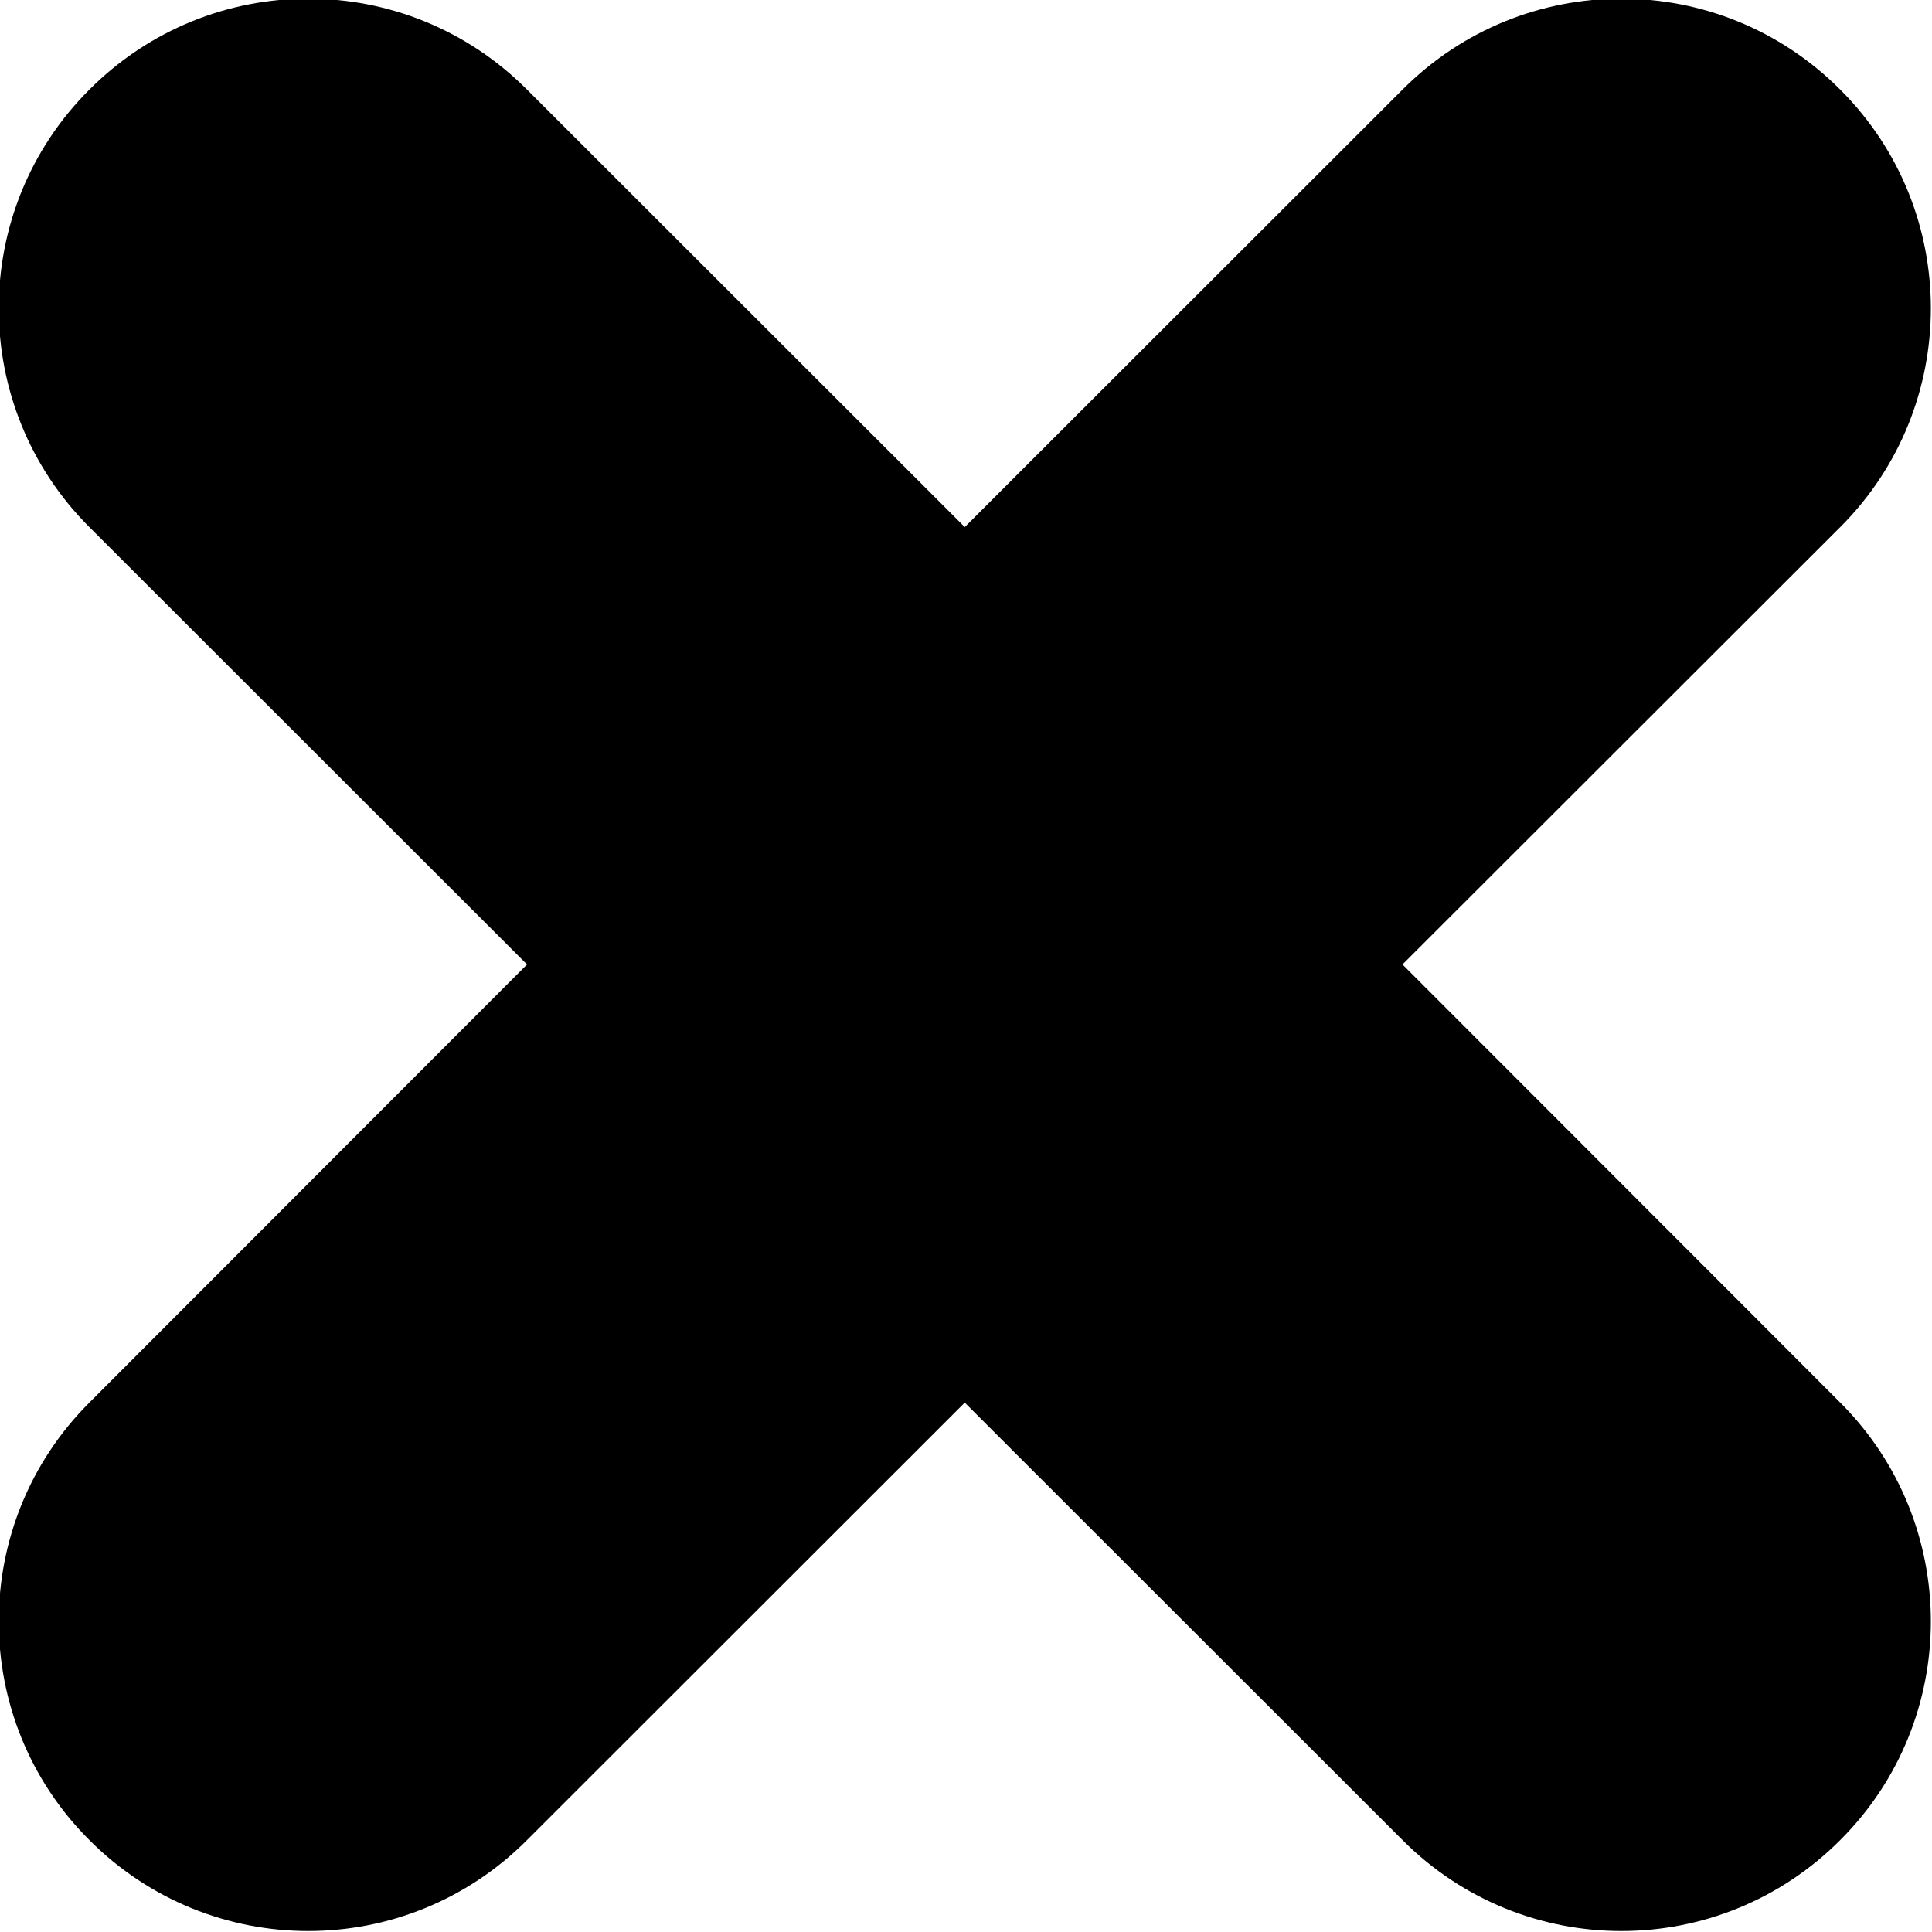
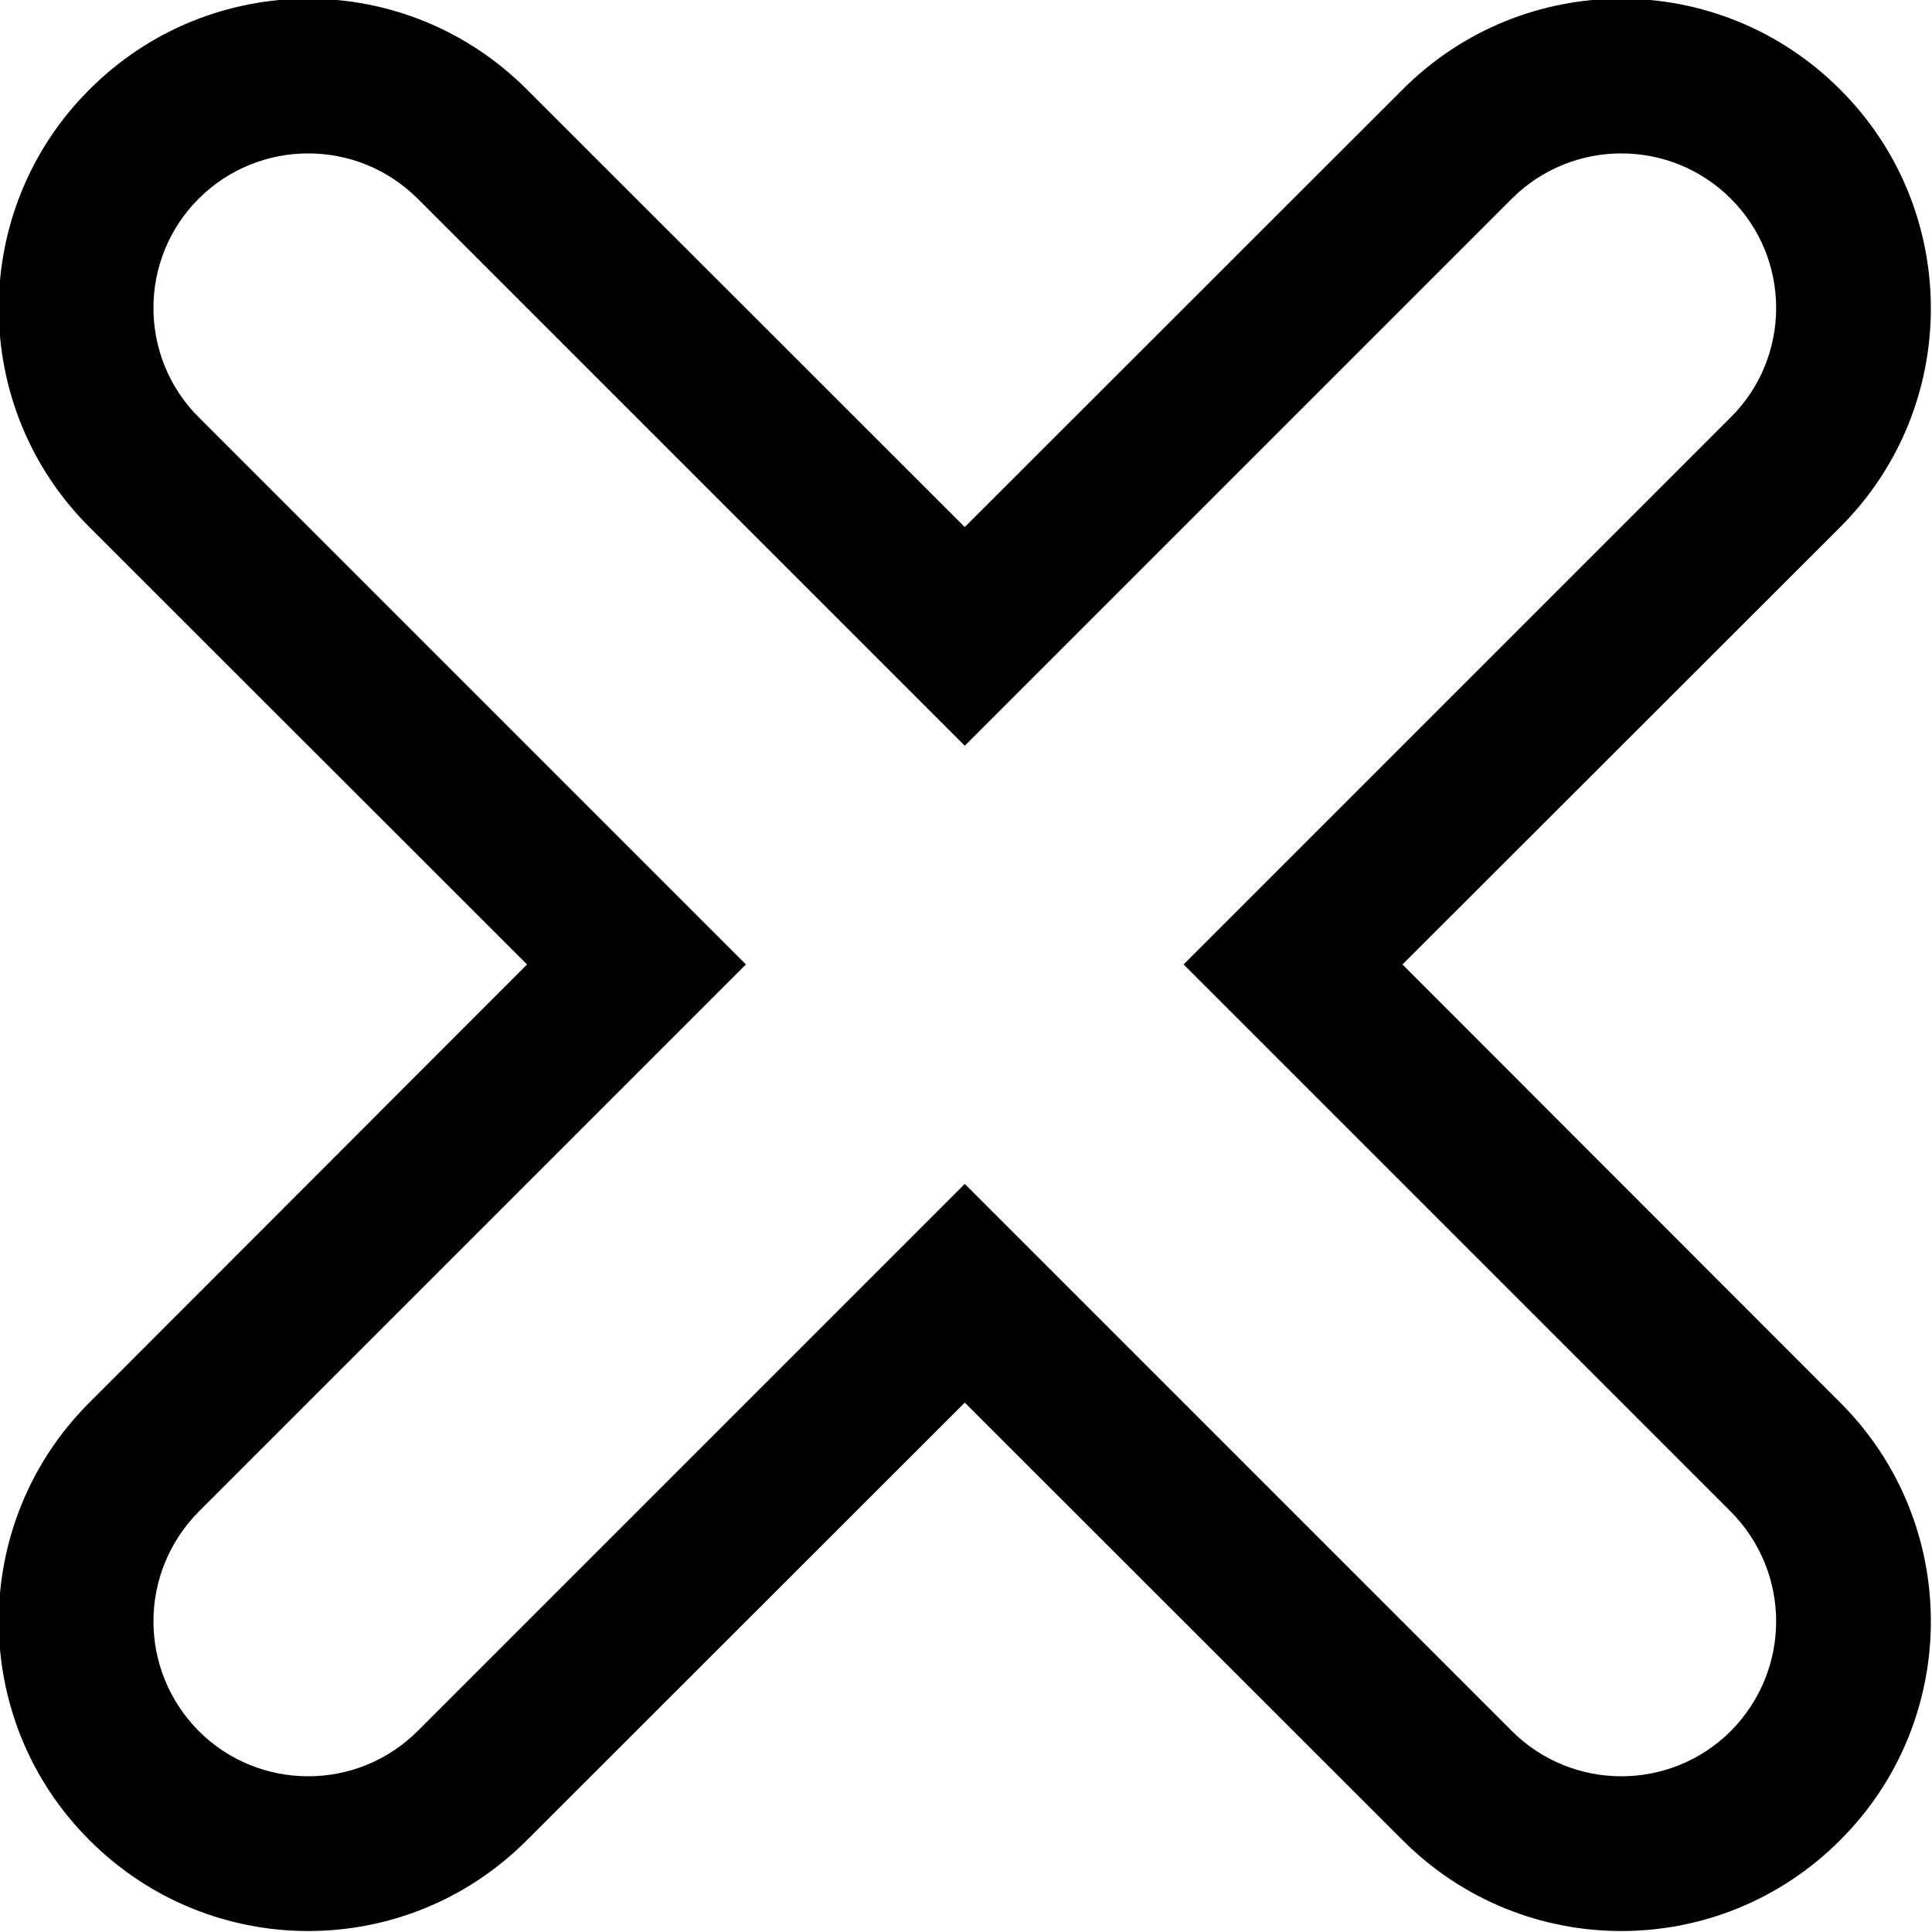
<svg xmlns="http://www.w3.org/2000/svg" width="800px" height="800px" viewBox="0 0 25 25" version="1.1">
  <defs>

</defs>
  <g id="Page-1" stroke="none" stroke-width="1" fill="none" fill-rule="evenodd">
-     <g id="Icon-Set-Filled" transform="translate(-469, -1041)" fill="#000000">
-       <path d="M487.148,1053.48 L492.813,1047.82 C494.376,1046.26 494.376,1043.72 492.813,1042.16 C491.248,1040.59 488.712,1040.59 487.148,1042.16 L481.484,1047.82 L475.82,1042.16 C474.257,1040.59 471.721,1040.59 470.156,1042.16 C468.593,1043.72 468.593,1046.26 470.156,1047.82 L475.82,1053.48 L470.156,1059.15 C468.593,1060.71 468.593,1063.25 470.156,1064.81 C471.721,1066.38 474.257,1066.38 475.82,1064.81 L481.484,1059.15 L487.148,1064.81 C488.712,1066.38 491.248,1066.38 492.813,1064.81 C494.376,1063.25 494.376,1060.71 492.813,1059.15 L487.148,1053.48" id="cross">
+     <g id="Icon-Set" transform="translate(-467, -1039)" fill="#000000">
+       <path d="M489.396,1061.4 C488.614,1062.18 487.347,1062.18 486.564,1061.4 L479.484,1054.32 L472.404,1061.4 C471.622,1062.18 470.354,1062.18 469.572,1061.4 C468.79,1060.61 468.79,1059.35 469.572,1058.56 L476.652,1051.48 L469.572,1044.4 C468.79,1043.62 468.79,1042.35 469.572,1041.57 C470.354,1040.79 471.622,1040.79 472.404,1041.57 L479.484,1048.65 L486.564,1041.57 C487.347,1040.79 488.614,1040.79 489.396,1041.57 C490.179,1042.35 490.179,1043.62 489.396,1044.4 L482.316,1051.48 L489.396,1058.56 C490.179,1059.35 490.179,1060.61 489.396,1061.4 L489.396,1061.4 Z M485.148,1051.48 L490.813,1045.82 C492.376,1044.26 492.376,1041.72 490.813,1040.16 C489.248,1038.59 486.712,1038.59 485.148,1040.16 L479.484,1045.82 L473.82,1040.16 C472.257,1038.59 469.721,1038.59 468.156,1040.16 C466.593,1041.72 466.593,1044.26 468.156,1045.82 L473.82,1051.48 L468.156,1057.15 C466.593,1058.71 466.593,1061.25 468.156,1062.81 C469.721,1064.38 472.257,1064.38 473.82,1062.81 L479.484,1057.15 L485.148,1062.81 C486.712,1064.38 489.248,1064.38 490.813,1062.81 C492.376,1061.25 492.376,1058.71 490.813,1057.15 L485.148,1051.48 L485.148,1051.48 Z" id="cross">

</path>
    </g>
  </g>
</svg>
